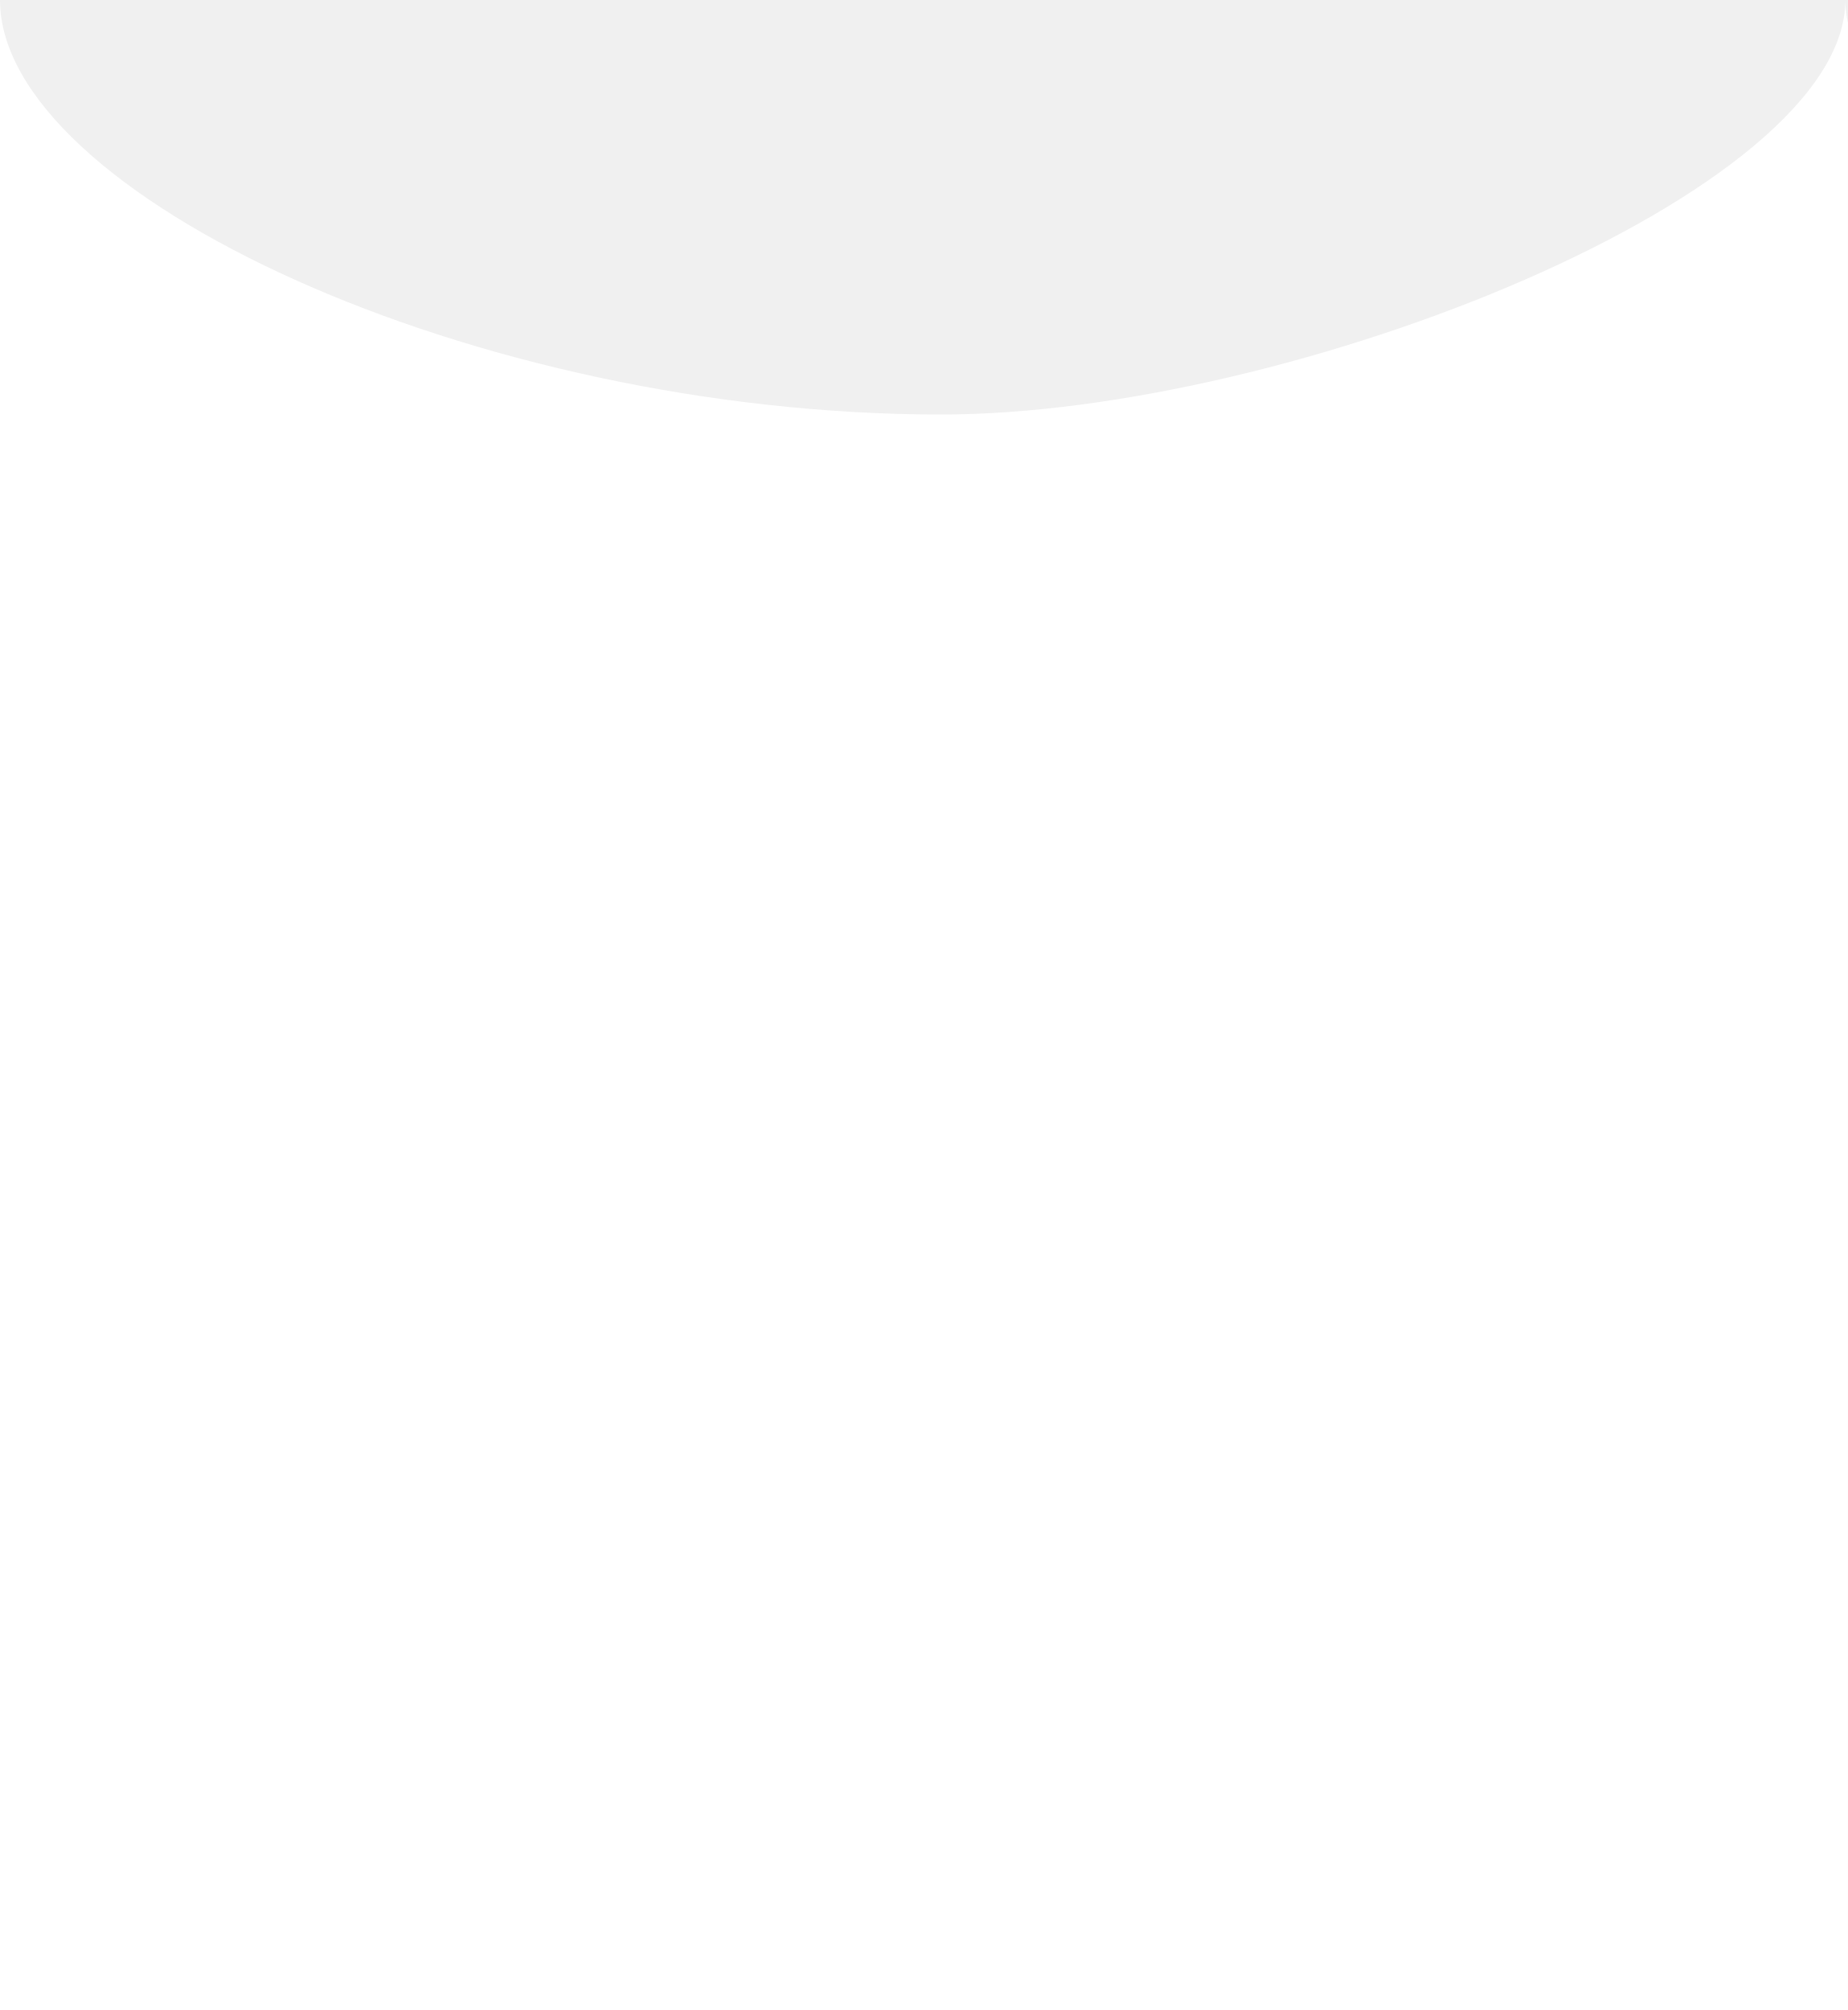
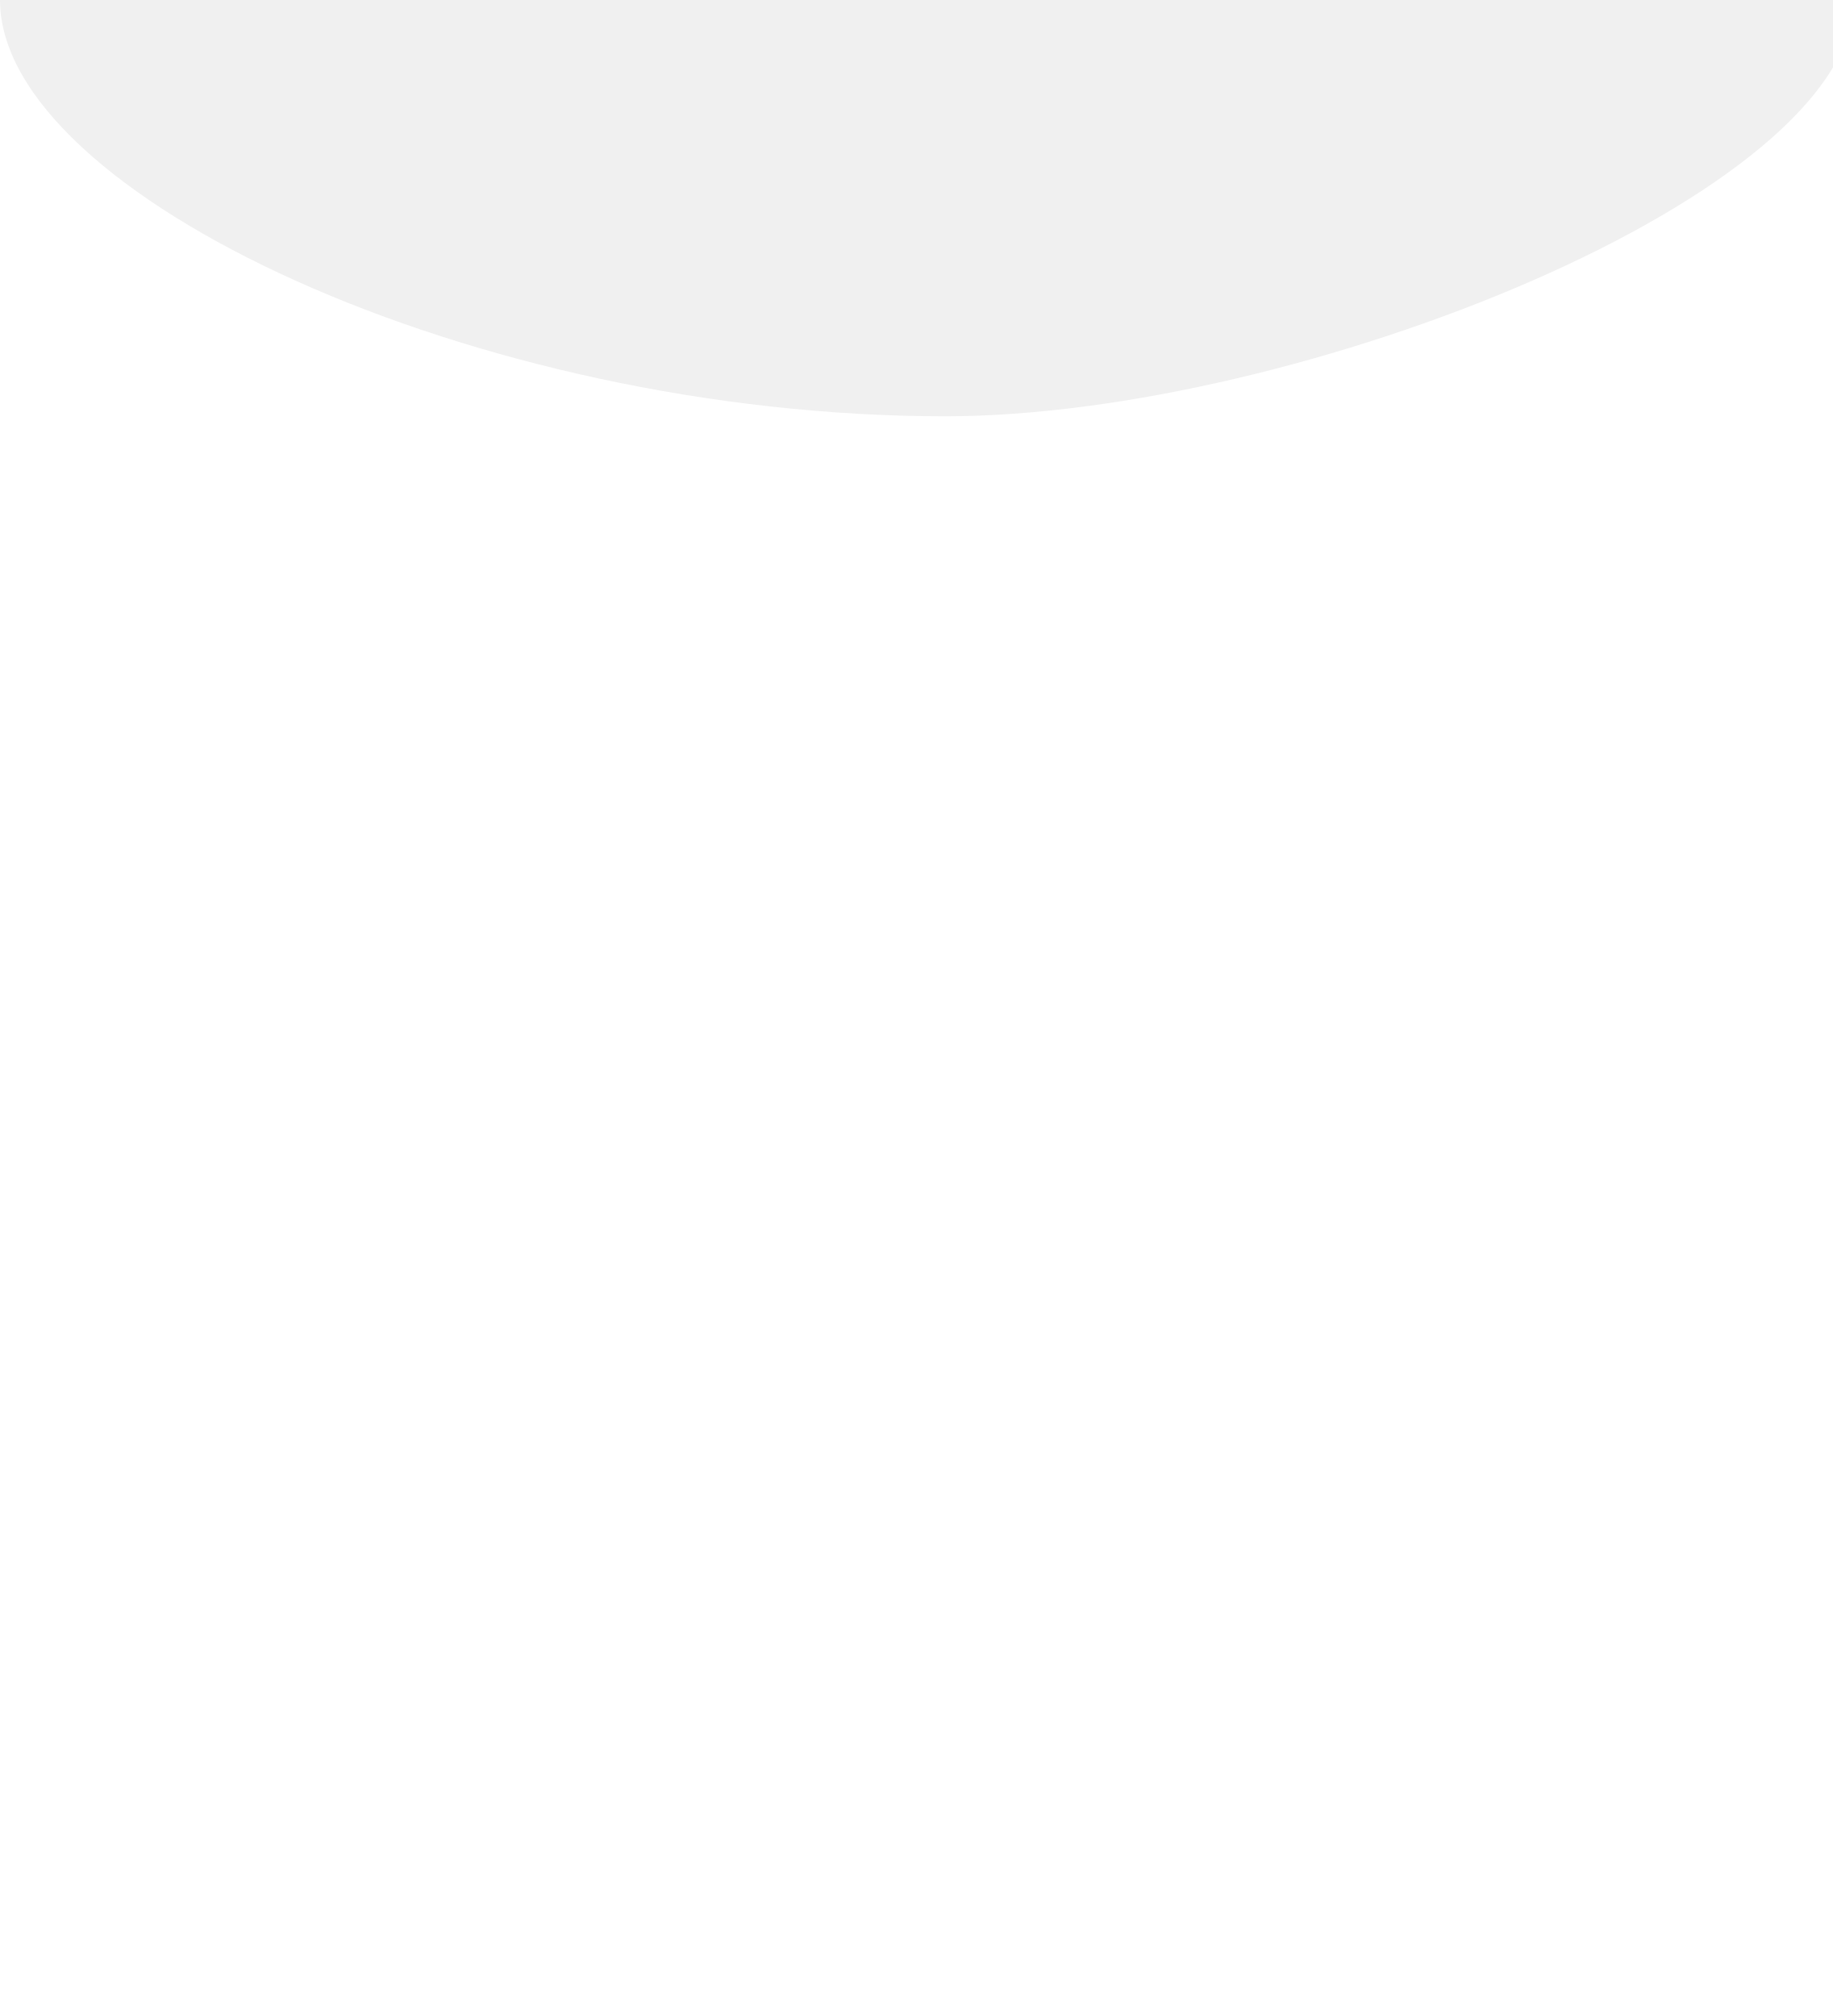
- <svg xmlns="http://www.w3.org/2000/svg" xmlns:xlink="http://www.w3.org/1999/xlink" version="1.1" id="Layer_1" x="0px" y="0px" viewBox="0 0 70.9 77.1" enable-background="new 0 0 70.9 77.1" xml:space="preserve">
+ <svg xmlns="http://www.w3.org/2000/svg" xmlns:xlink="http://www.w3.org/1999/xlink" version="1.1" id="Layer_1" x="0px" y="0px" viewBox="0 0 70 77" enable-background="new 0 0 70 77" xml:space="preserve">
  <g>
    <defs>
      <rect id="SVGID_1_" width="70.9" height="77.1" />
    </defs>
    <clipPath id="SVGID_2_">
      <use xlink:href="#SVGID_1_" overflow="visible" />
    </clipPath>
    <g clip-path="url(#SVGID_2_)">
      <path fill="#FFFFFF" d="M931.1,77.1V9c-0.9,1.8-2.5,3.6-4.7,5.3c-6,4.6-16.5,8.3-28.5,8.3c-9.4,0-20.8-3.4-28.3-7.9    c-4.8-2.9-8-6.2-8-9.3c0,3.2-2.8,6.5-7.4,9.4c-6.9,4.4-17.8,7.7-28.7,7.7c-8.8,0-20.3-3.1-28.3-7.3c-5.5-2.9-9.4-6.4-9.4-9.8    c0,3.4-3.8,6.9-9.1,10c-7.4,4.1-17.7,7.2-25.6,7.2c-10.1,0-20.2-2.9-27.2-6.8c-5.4-3.1-8.9-6.8-8.9-10.3c0,3.6-3.6,7.4-9.2,10.5    c-7,3.9-17.1,6.7-27.1,6.7c-9.6,0-19.3-2.7-26.3-6.3c-6.1-3.2-10-7.2-10-10.8c0,3.7-4,7.8-10.2,11c-6.9,3.6-16.4,6.2-25.9,6.2    c-9.8,0-18.5-2.4-24.7-5.8c-5.2-2.9-8.6-6.4-9.1-9.8c-0.1-0.8-0.9-1.4-2-1.5V9c-0.9,1.8-2.5,3.6-4.7,5.3c-6,4.6-16.5,8.3-28.5,8.3    c-9.4,0-20.8-3.4-28.3-7.9c-4.8-2.9-8-6.2-8-9.3c0,3.2-2.8,6.5-7.4,9.4c-6.9,4.4-17.8,7.7-28.7,7.7c-8.8,0-20.3-3.1-28.3-7.3    c-5.5-2.9-9.4-6.4-9.4-9.8c0,3.4-3.8,6.9-9.1,10c-7.4,4.1-17.7,7.2-25.6,7.2c-10.1,0-20.2-2.9-27.2-6.8c-5.4-3.1-8.9-6.8-8.9-10.3    c0,3.6-3.6,7.4-9.2,10.5c-7,3.9-17.1,6.7-27.1,6.7c-9.6,0-19.3-2.7-26.3-6.3c-6.1-3.2-10-7.2-10-10.8c0,3.7-4,7.8-10.2,11    c-6.9,3.6-16.4,6.2-25.9,6.2c-9.8,0-18.5-2.4-24.7-5.8c-5.2-2.9-8.6-6.4-9.1-9.8c-0.1-0.8-0.9-1.4-2-1.5V3.3    c-3.2,6.3-16.8,12.6-33.2,12.6c-15.3,0-36.3-8.4-36.3-15.9c0,7.5-18.1,15.9-36.1,15.9C93.6,15.9,70.8,7.7,70.8,0    c0,7.4-21.2,15.9-34.7,15.9C18.1,15.9,0,7.4,0,0c0,7.5-18.5,15.9-36.3,15.9c-18,0-36.3-8.7-36.3-15.9c0,7.3-18.1,15.9-36.1,15.9    c-18,0-32.7-7.7-33.8-14.5c-0.1-0.7-0.9-1.3-2-1.4v3.3c-3.2,6.3-16.8,12.6-33.2,12.6c-15.3,0-36.3-8.4-36.3-15.9    c0,7.5-18.1,15.9-36.1,15.9c-14.8,0-37.7-8.2-37.7-15.9c0,7.4-21.2,15.9-34.7,15.9c-18,0-36.1-8.6-36.1-15.9    c0,7.5-18.5,15.9-36.3,15.9c-18,0-36.3-8.7-36.3-15.9c0,7.3-18.1,15.9-36.1,15.9c-18,0-32.7-7.7-33.8-14.5c-0.1-0.7-0.9-1.3-2-1.4    v77.1H931.1z" />
    </g>
  </g>
</svg>
